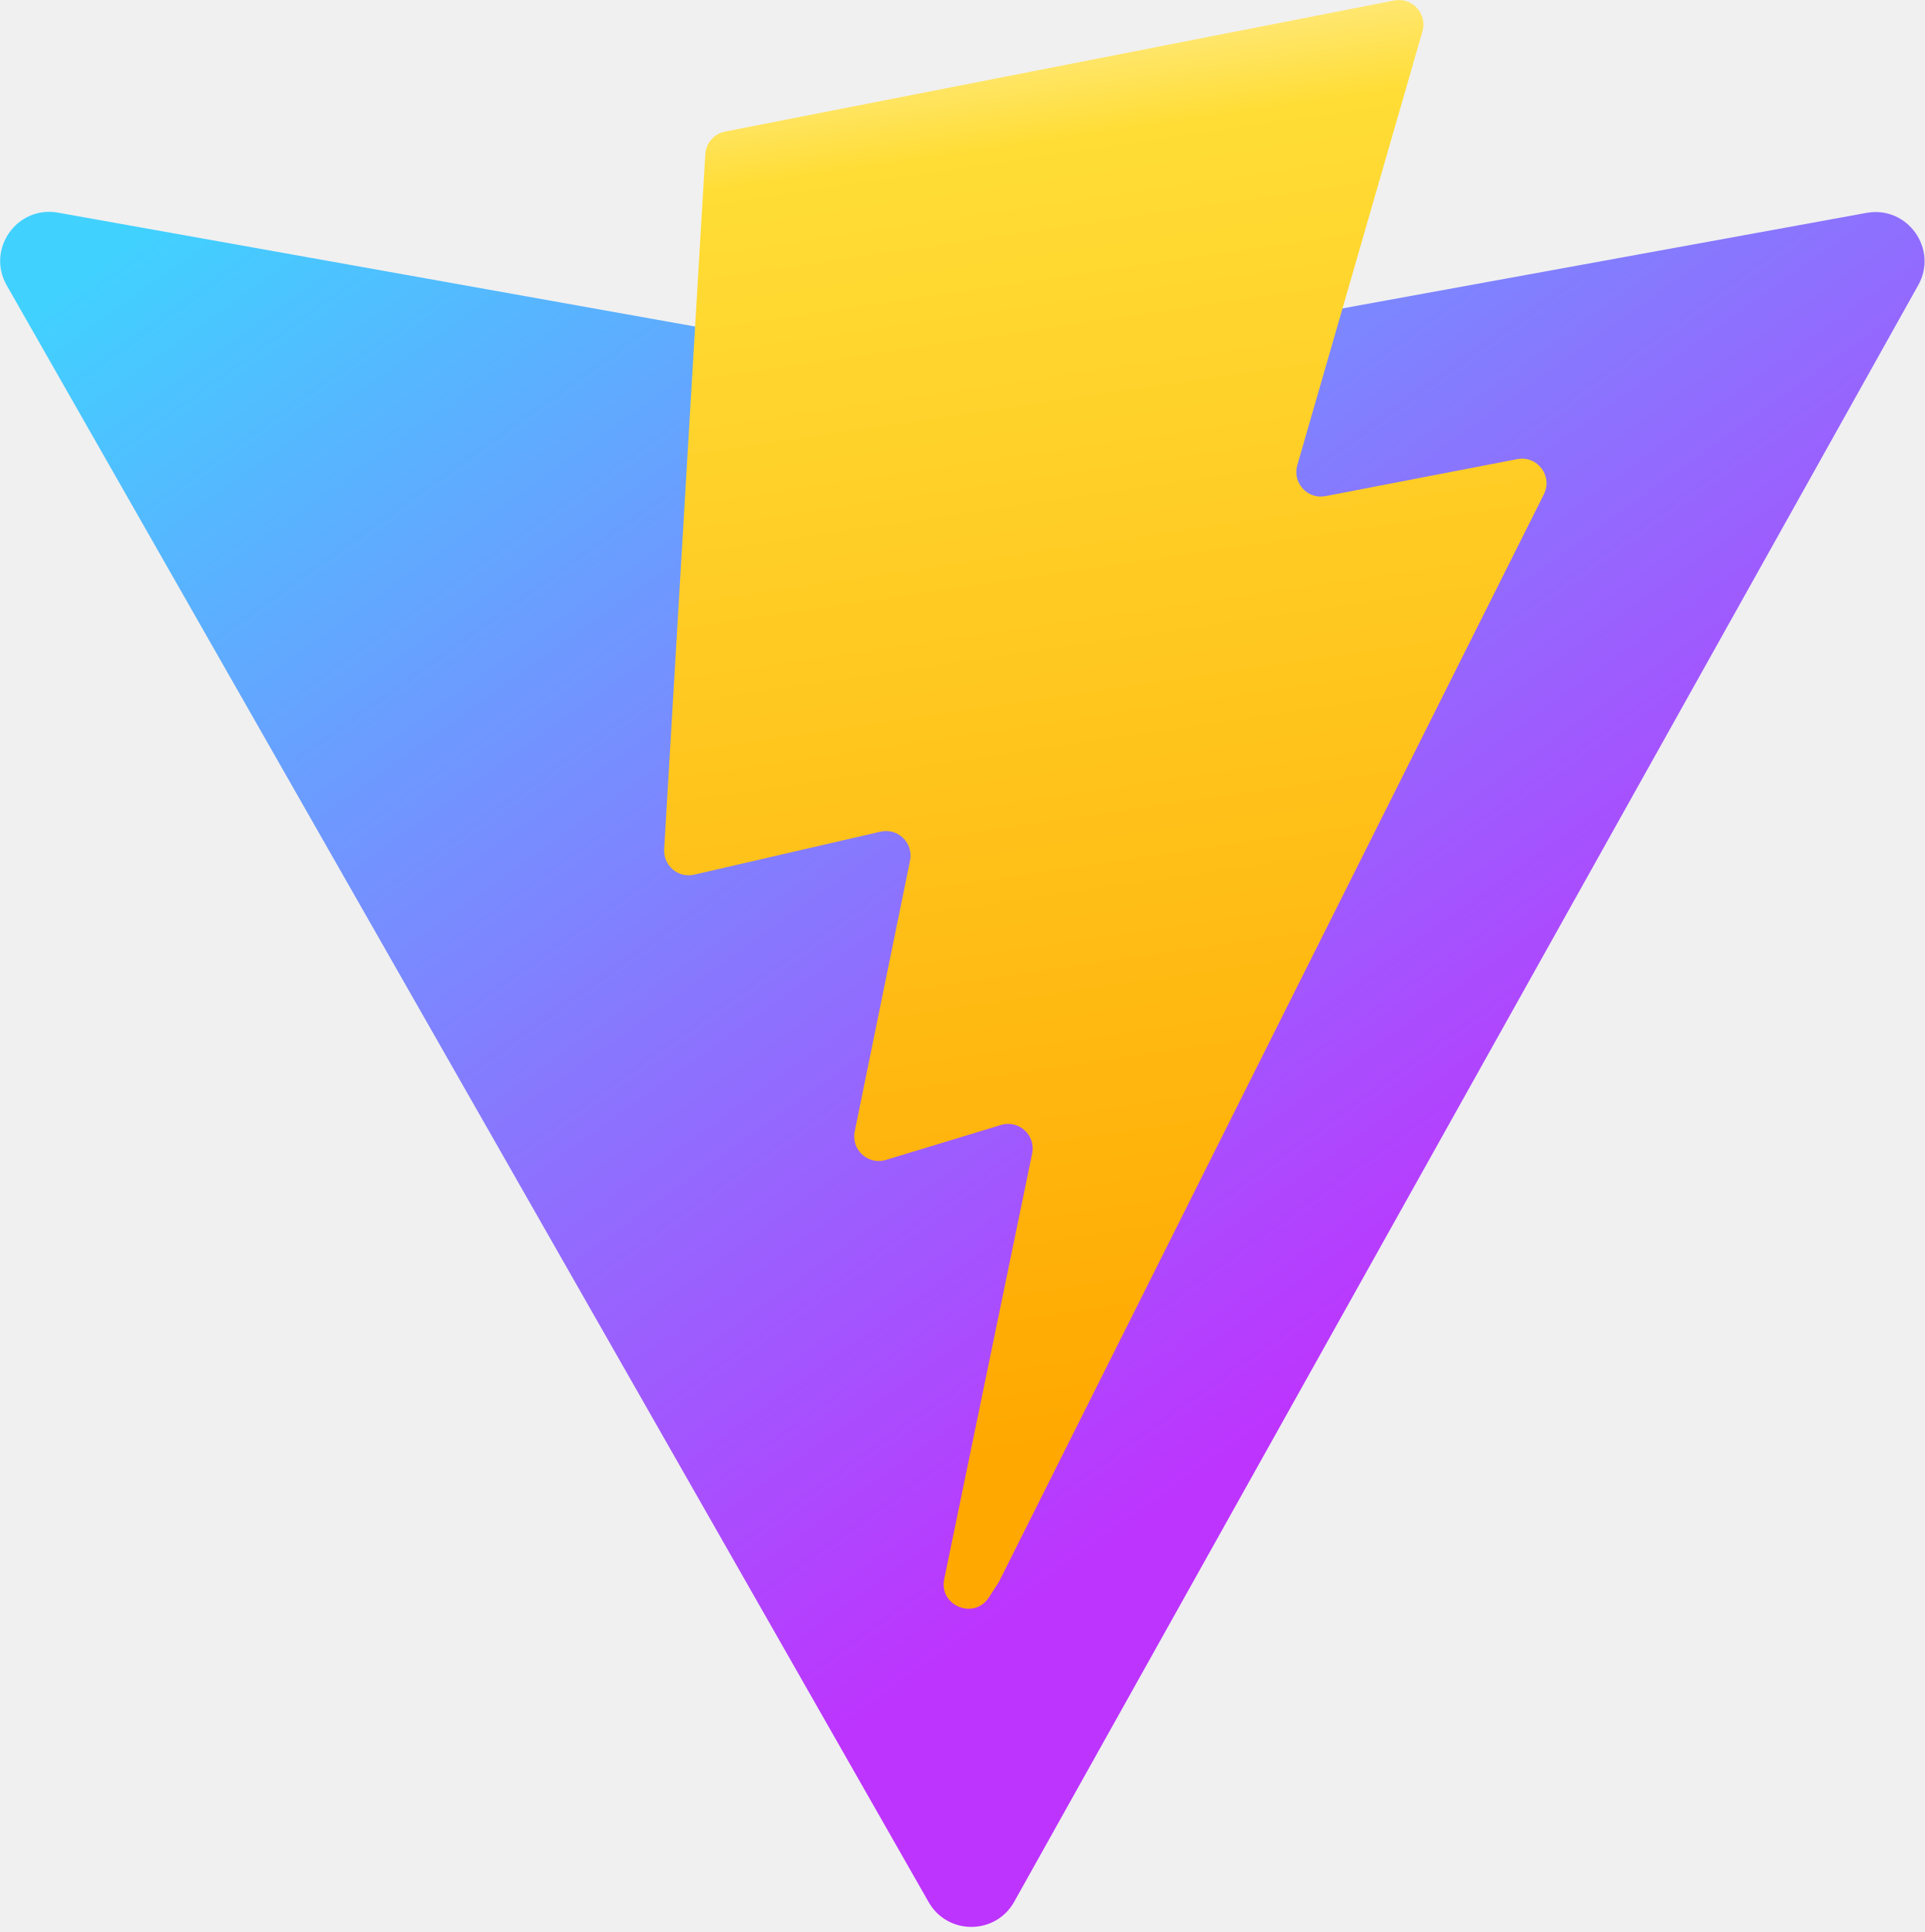
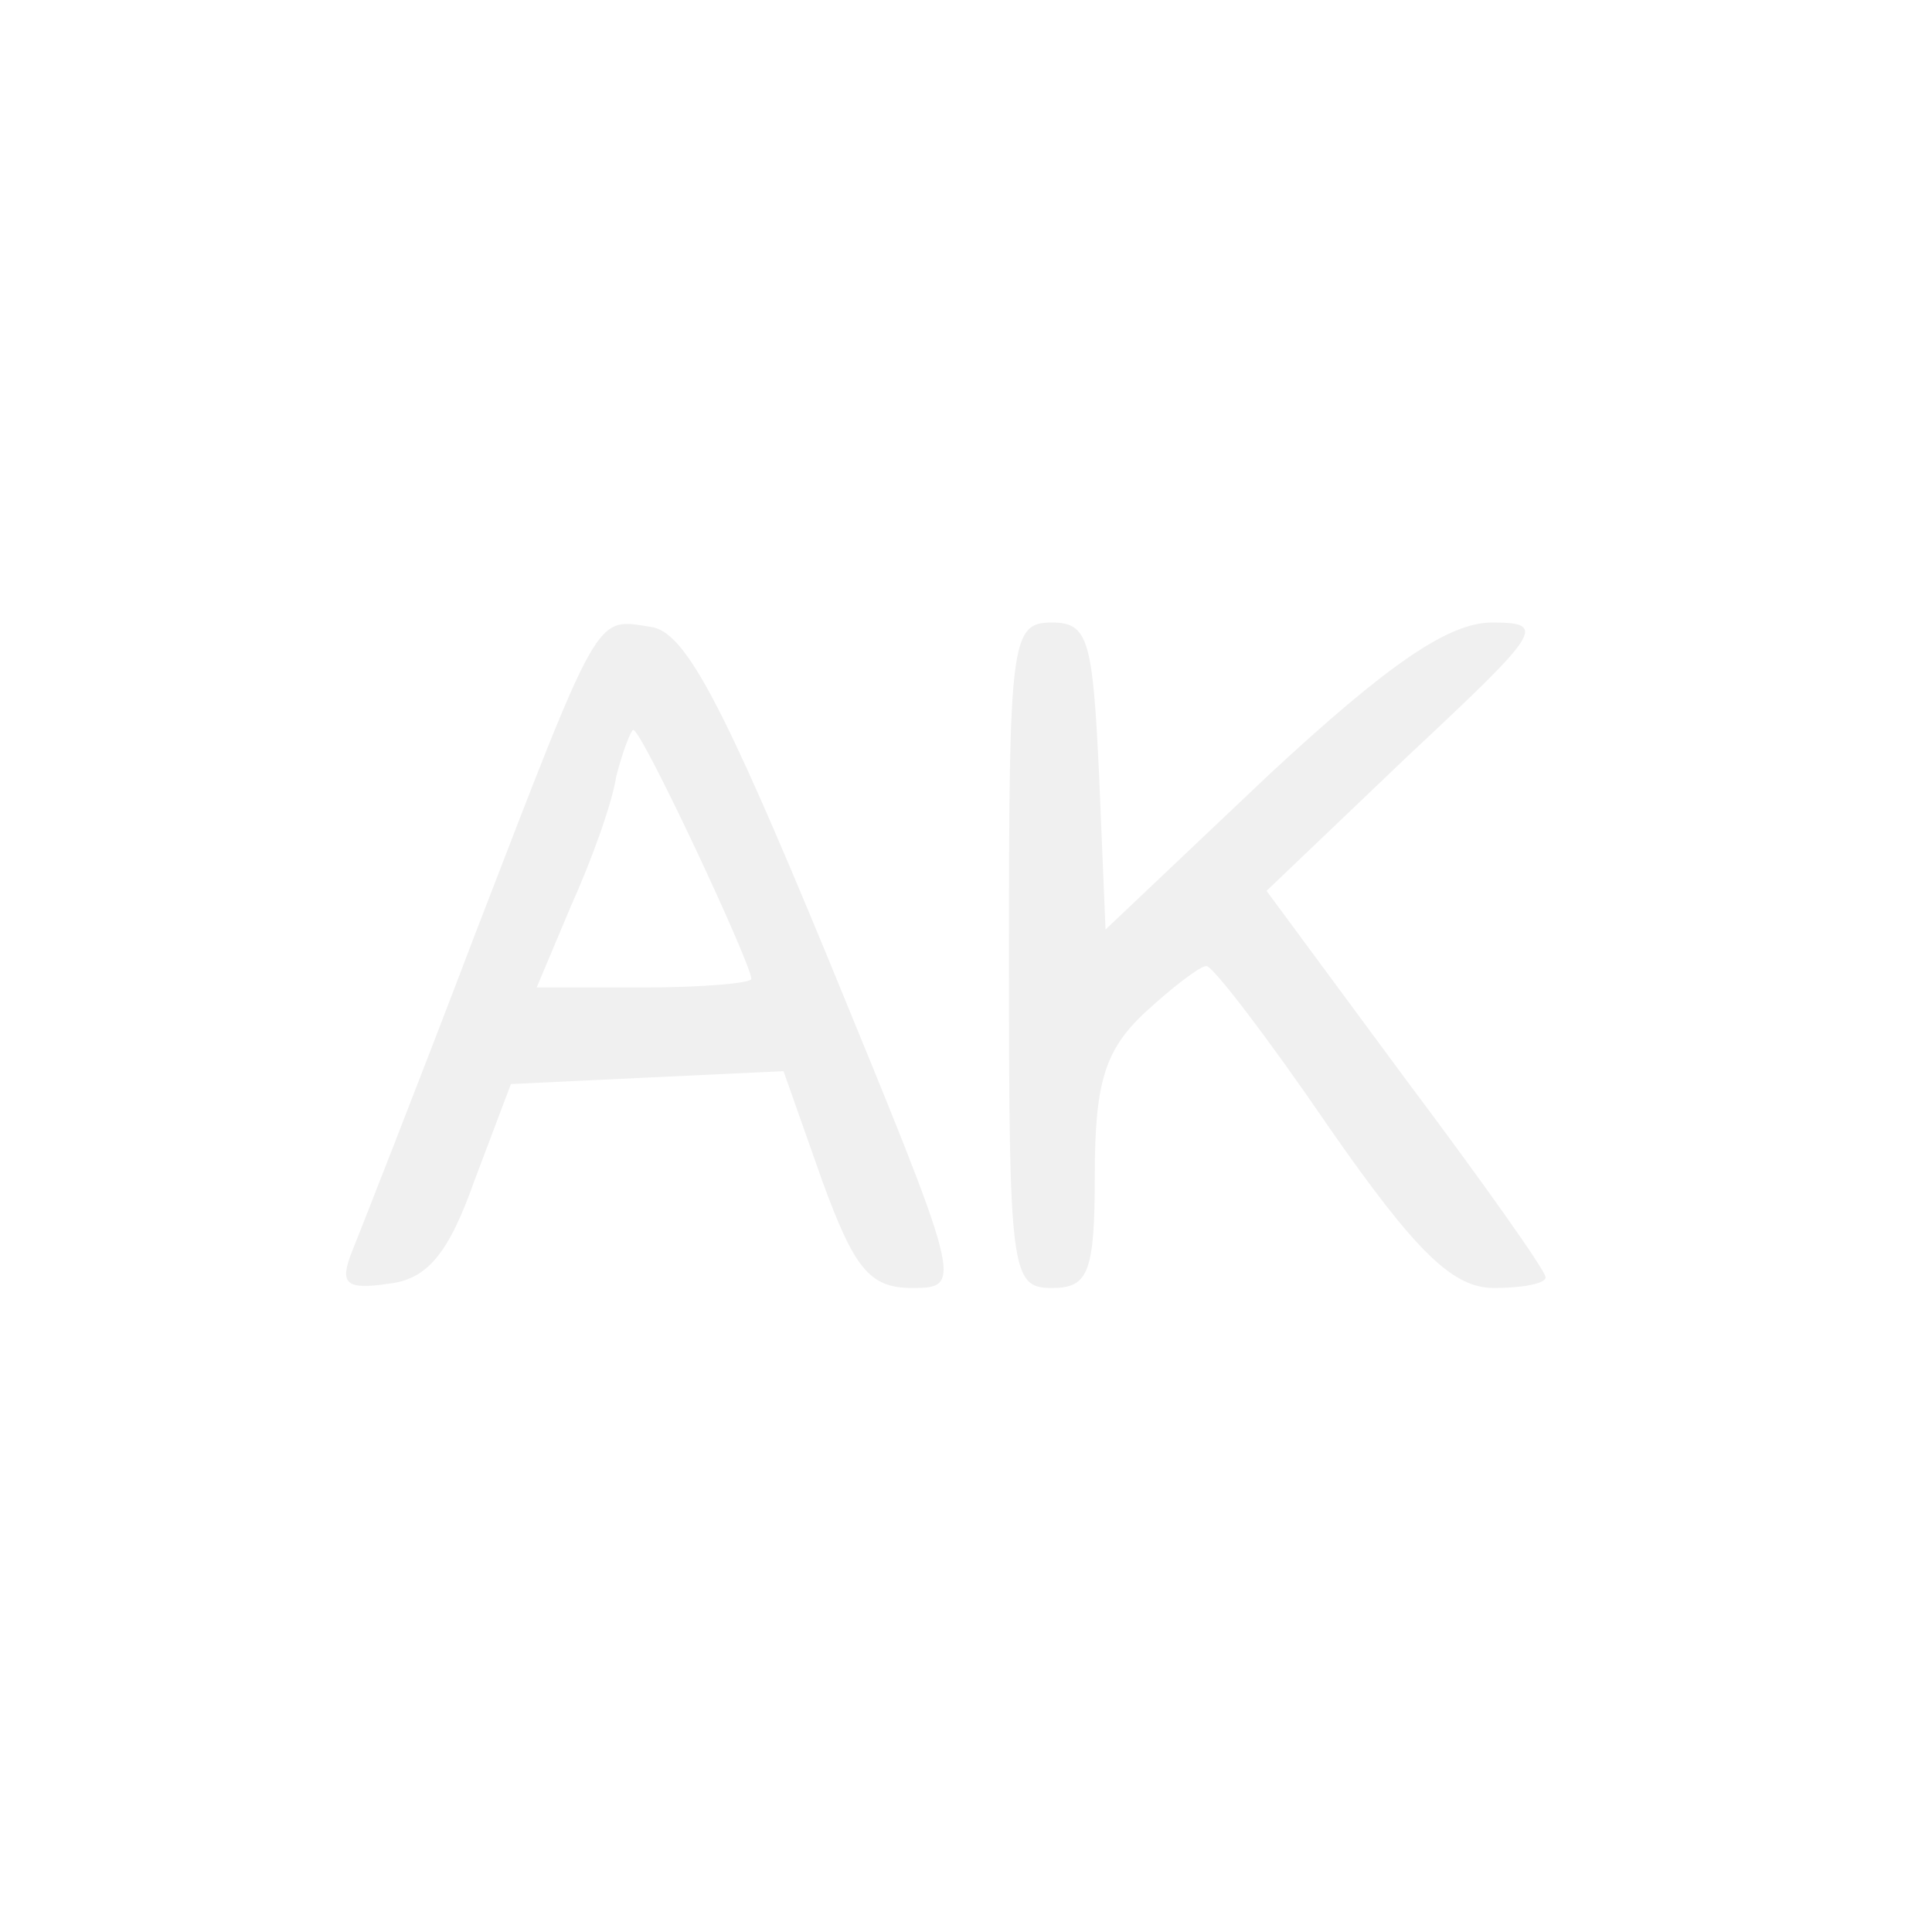
- <svg xmlns="http://www.w3.org/2000/svg" aria-hidden="true" role="img" class="iconify iconify--logos" width="31.88" height="32" preserveAspectRatio="xMidYMid meet" viewBox="0 0 256 257">
-   <defs>
-     <linearGradient id="IconifyId1813088fe1fbc01fb466" x1="-.828%" x2="57.636%" y1="7.652%" y2="78.411%">
-       <stop offset="0%" stop-color="#41D1FF" />
-       <stop offset="100%" stop-color="#BD34FE" />
-     </linearGradient>
-     <linearGradient id="IconifyId1813088fe1fbc01fb467" x1="43.376%" x2="50.316%" y1="2.242%" y2="89.03%">
-       <stop offset="0%" stop-color="#FFEA83" />
-       <stop offset="8.333%" stop-color="#FFDD35" />
-       <stop offset="100%" stop-color="#FFA800" />
-     </linearGradient>
-   </defs>
-   <path fill="url(#IconifyId1813088fe1fbc01fb466)" d="M255.153 37.938L134.897 252.976c-2.483 4.44-8.862 4.466-11.382.048L.875 37.958c-2.746-4.814 1.371-10.646 6.827-9.67l120.385 21.517a6.537 6.537 0 0 0 2.322-.004l117.867-21.483c5.438-.991 9.574 4.796 6.877 9.62Z" />
-   <path fill="url(#IconifyId1813088fe1fbc01fb467)" d="M185.432.063L96.44 17.501a3.268 3.268 0 0 0-2.634 3.014l-5.474 92.456a3.268 3.268 0 0 0 3.997 3.378l24.777-5.718c2.318-.535 4.413 1.507 3.936 3.838l-7.361 36.047c-.495 2.426 1.782 4.5 4.151 3.78l15.304-4.649c2.372-.72 4.652 1.36 4.15 3.788l-11.698 56.621c-.732 3.542 3.979 5.473 5.943 2.437l1.313-2.028l72.516-144.72c1.215-2.423-.88-5.186-3.54-4.672l-25.505 4.922c-2.396.462-4.435-1.77-3.759-4.114l16.646-57.705c.677-2.35-1.37-4.583-3.769-4.113Z" />
+ <svg xmlns="http://www.w3.org/2000/svg" version="1.0" width="90pt" height="90pt" viewBox="0 0 90 90" preserveAspectRatio="xMidYMid meet">
+   <g transform="translate(0,90) scale(0.1,-0.1)" fill="#fff" stroke="none">
+     <path d="M0 450 l0 -450 450 0 450 0 0 450 0 450 -450 0 -450 0 0 -450z m386 3 c62 -151 63 -153 39 -153 -20 0 -27 9 -42 50 l-18 51 -64 -3 -63 -3 -17 -45 c-12 -34 -22 -46 -40 -48 -20 -3 -23 0 -17 15 4 10 30 76 57 147 59 153 56 148 82 144 16 -2 33 -34 83 -155z m126 86 l3 -72 76 72 c56 52 84 71 104 71 26 0 23 -4 -39 -62 l-66 -63 65 -88 c36 -48 65 -89 65 -92 0 -3 -11 -5 -24 -5 -19 0 -36 16 -77 75 -28 41 -54 75 -57 75 -3 0 -16 -10 -29 -22 -18 -17 -23 -32 -23 -75 0 -46 -3 -53 -20 -53 -19 0 -20 7 -20 155 0 147 1 155 20 155 17 0 19 -8 22 -71z" />
+     <path d="M287 538 c-2 -13 -12 -40 -21 -60 l-16 -38 50 0 c27 0 50 2 50 4 0 7 -51 116 -55 116 -1 0 -5 -10 -8 -22z" />
+   </g>
</svg>
